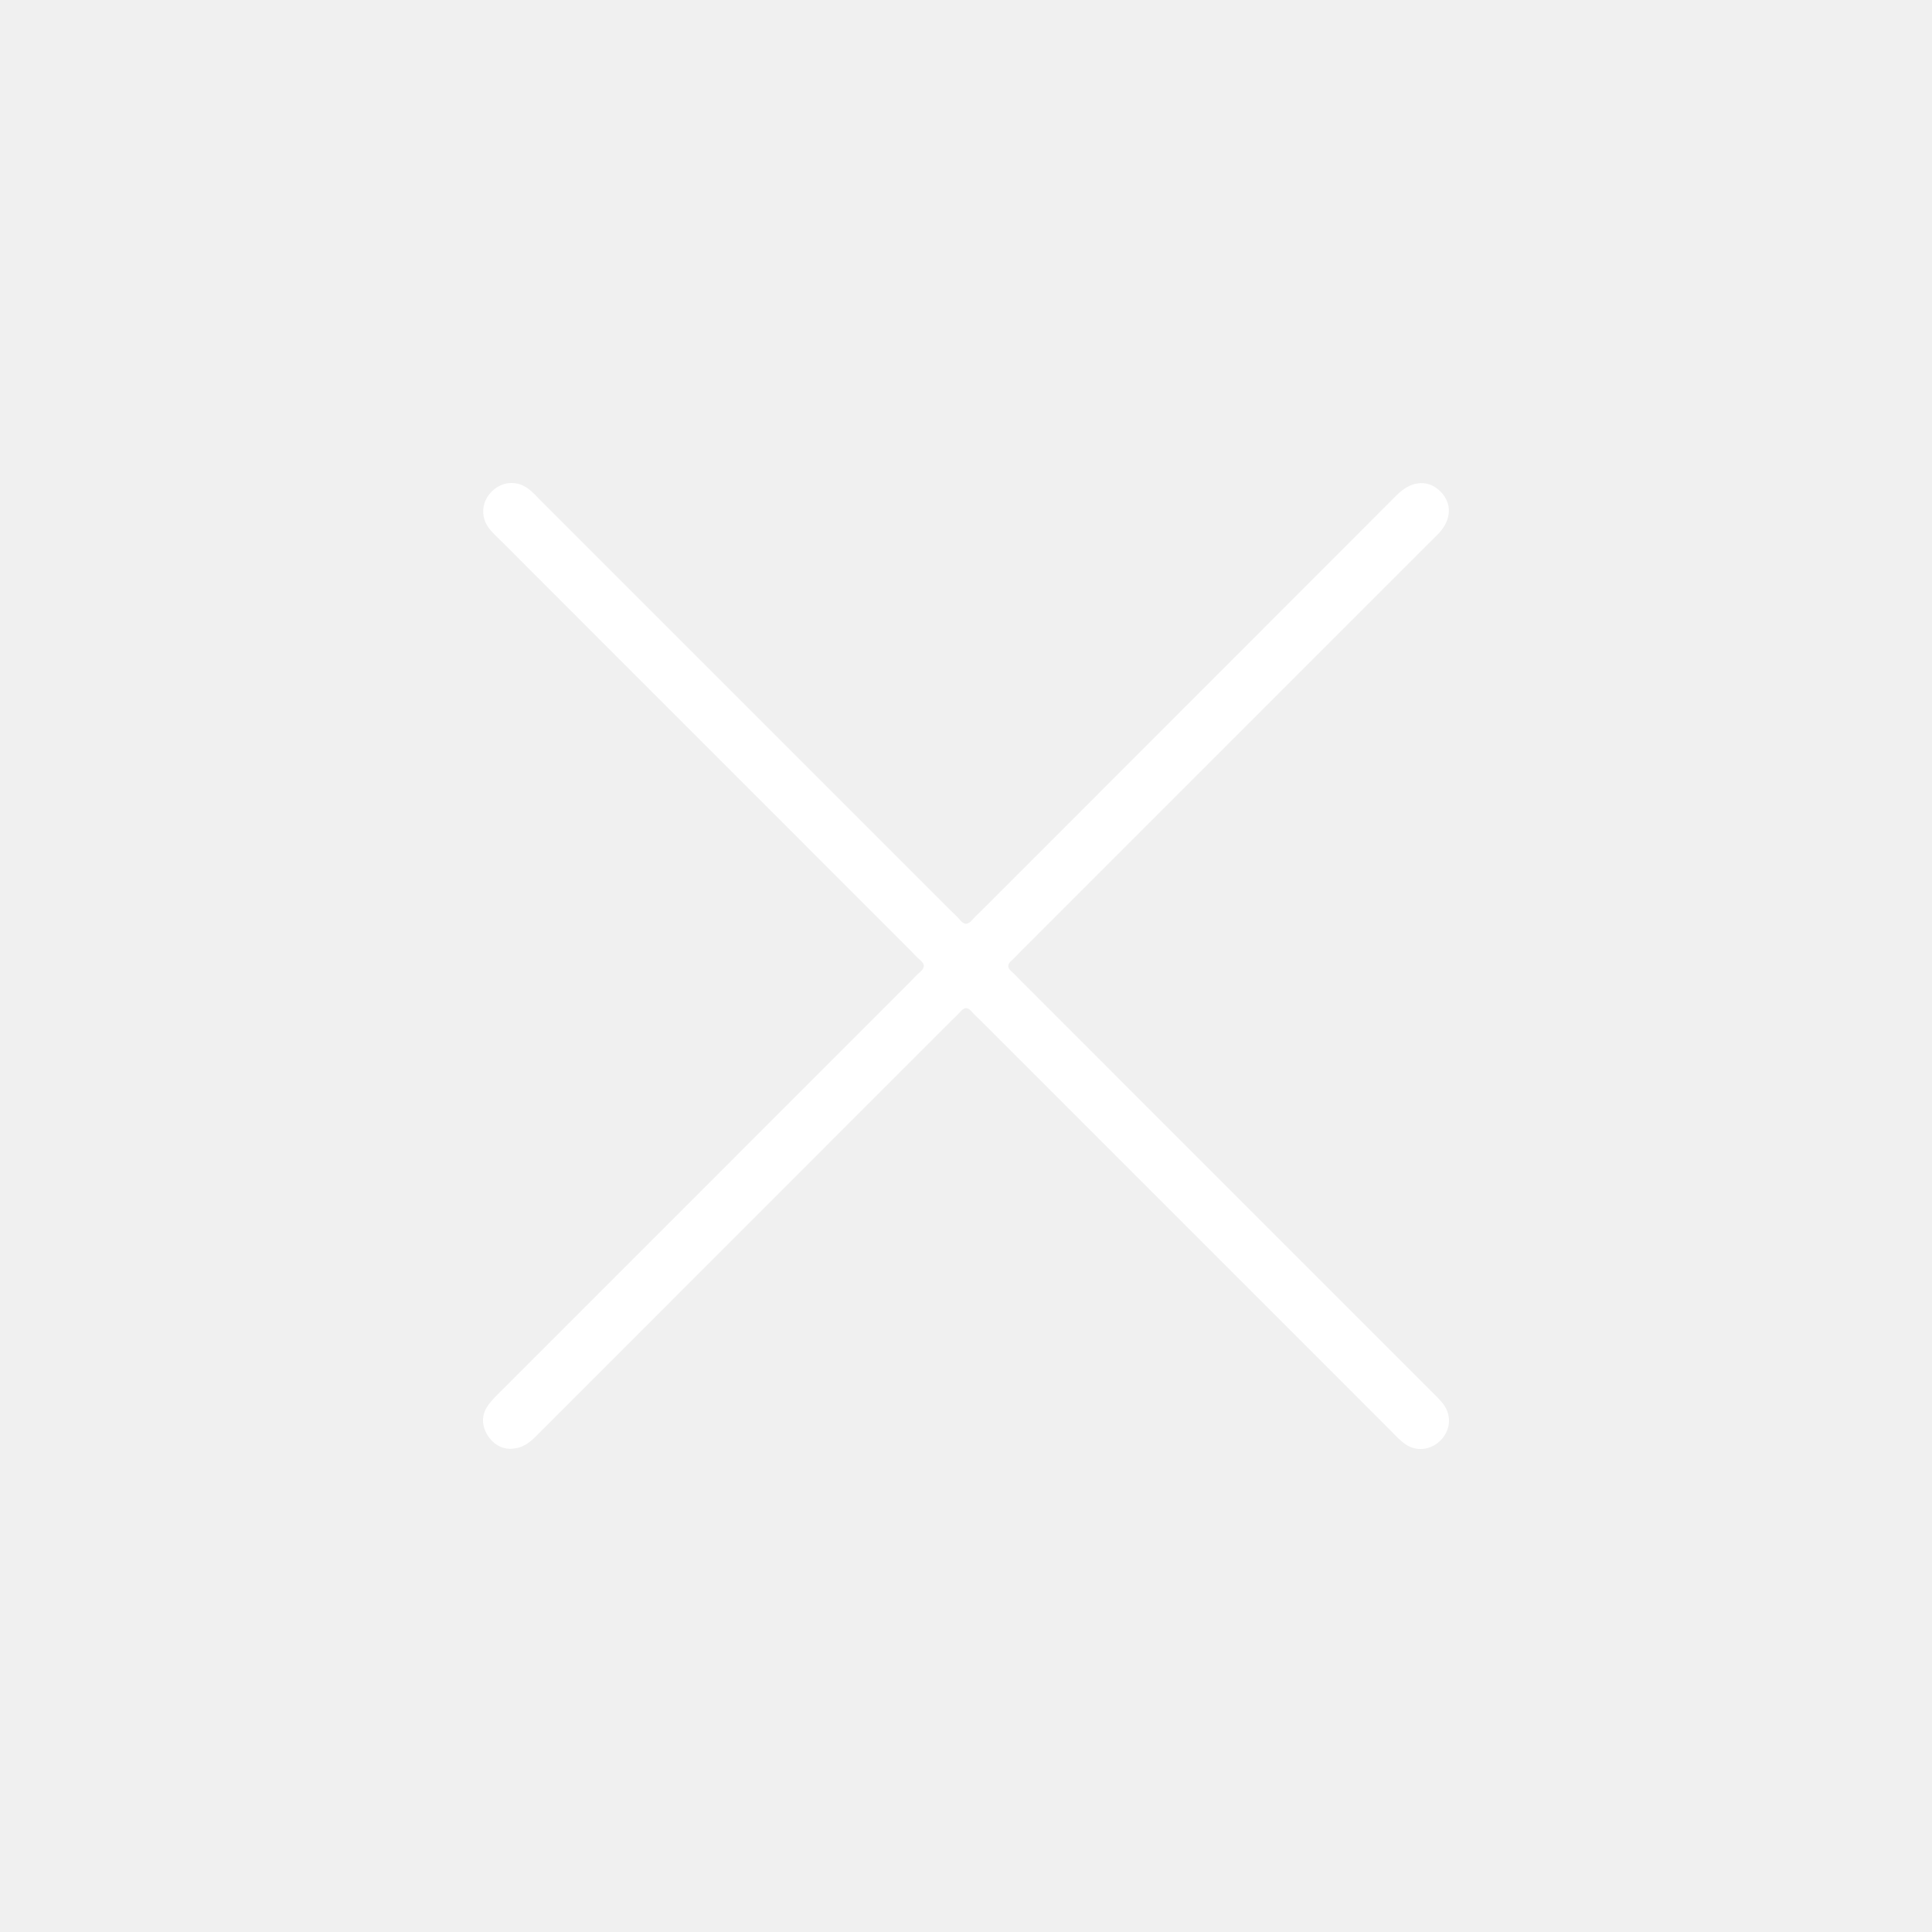
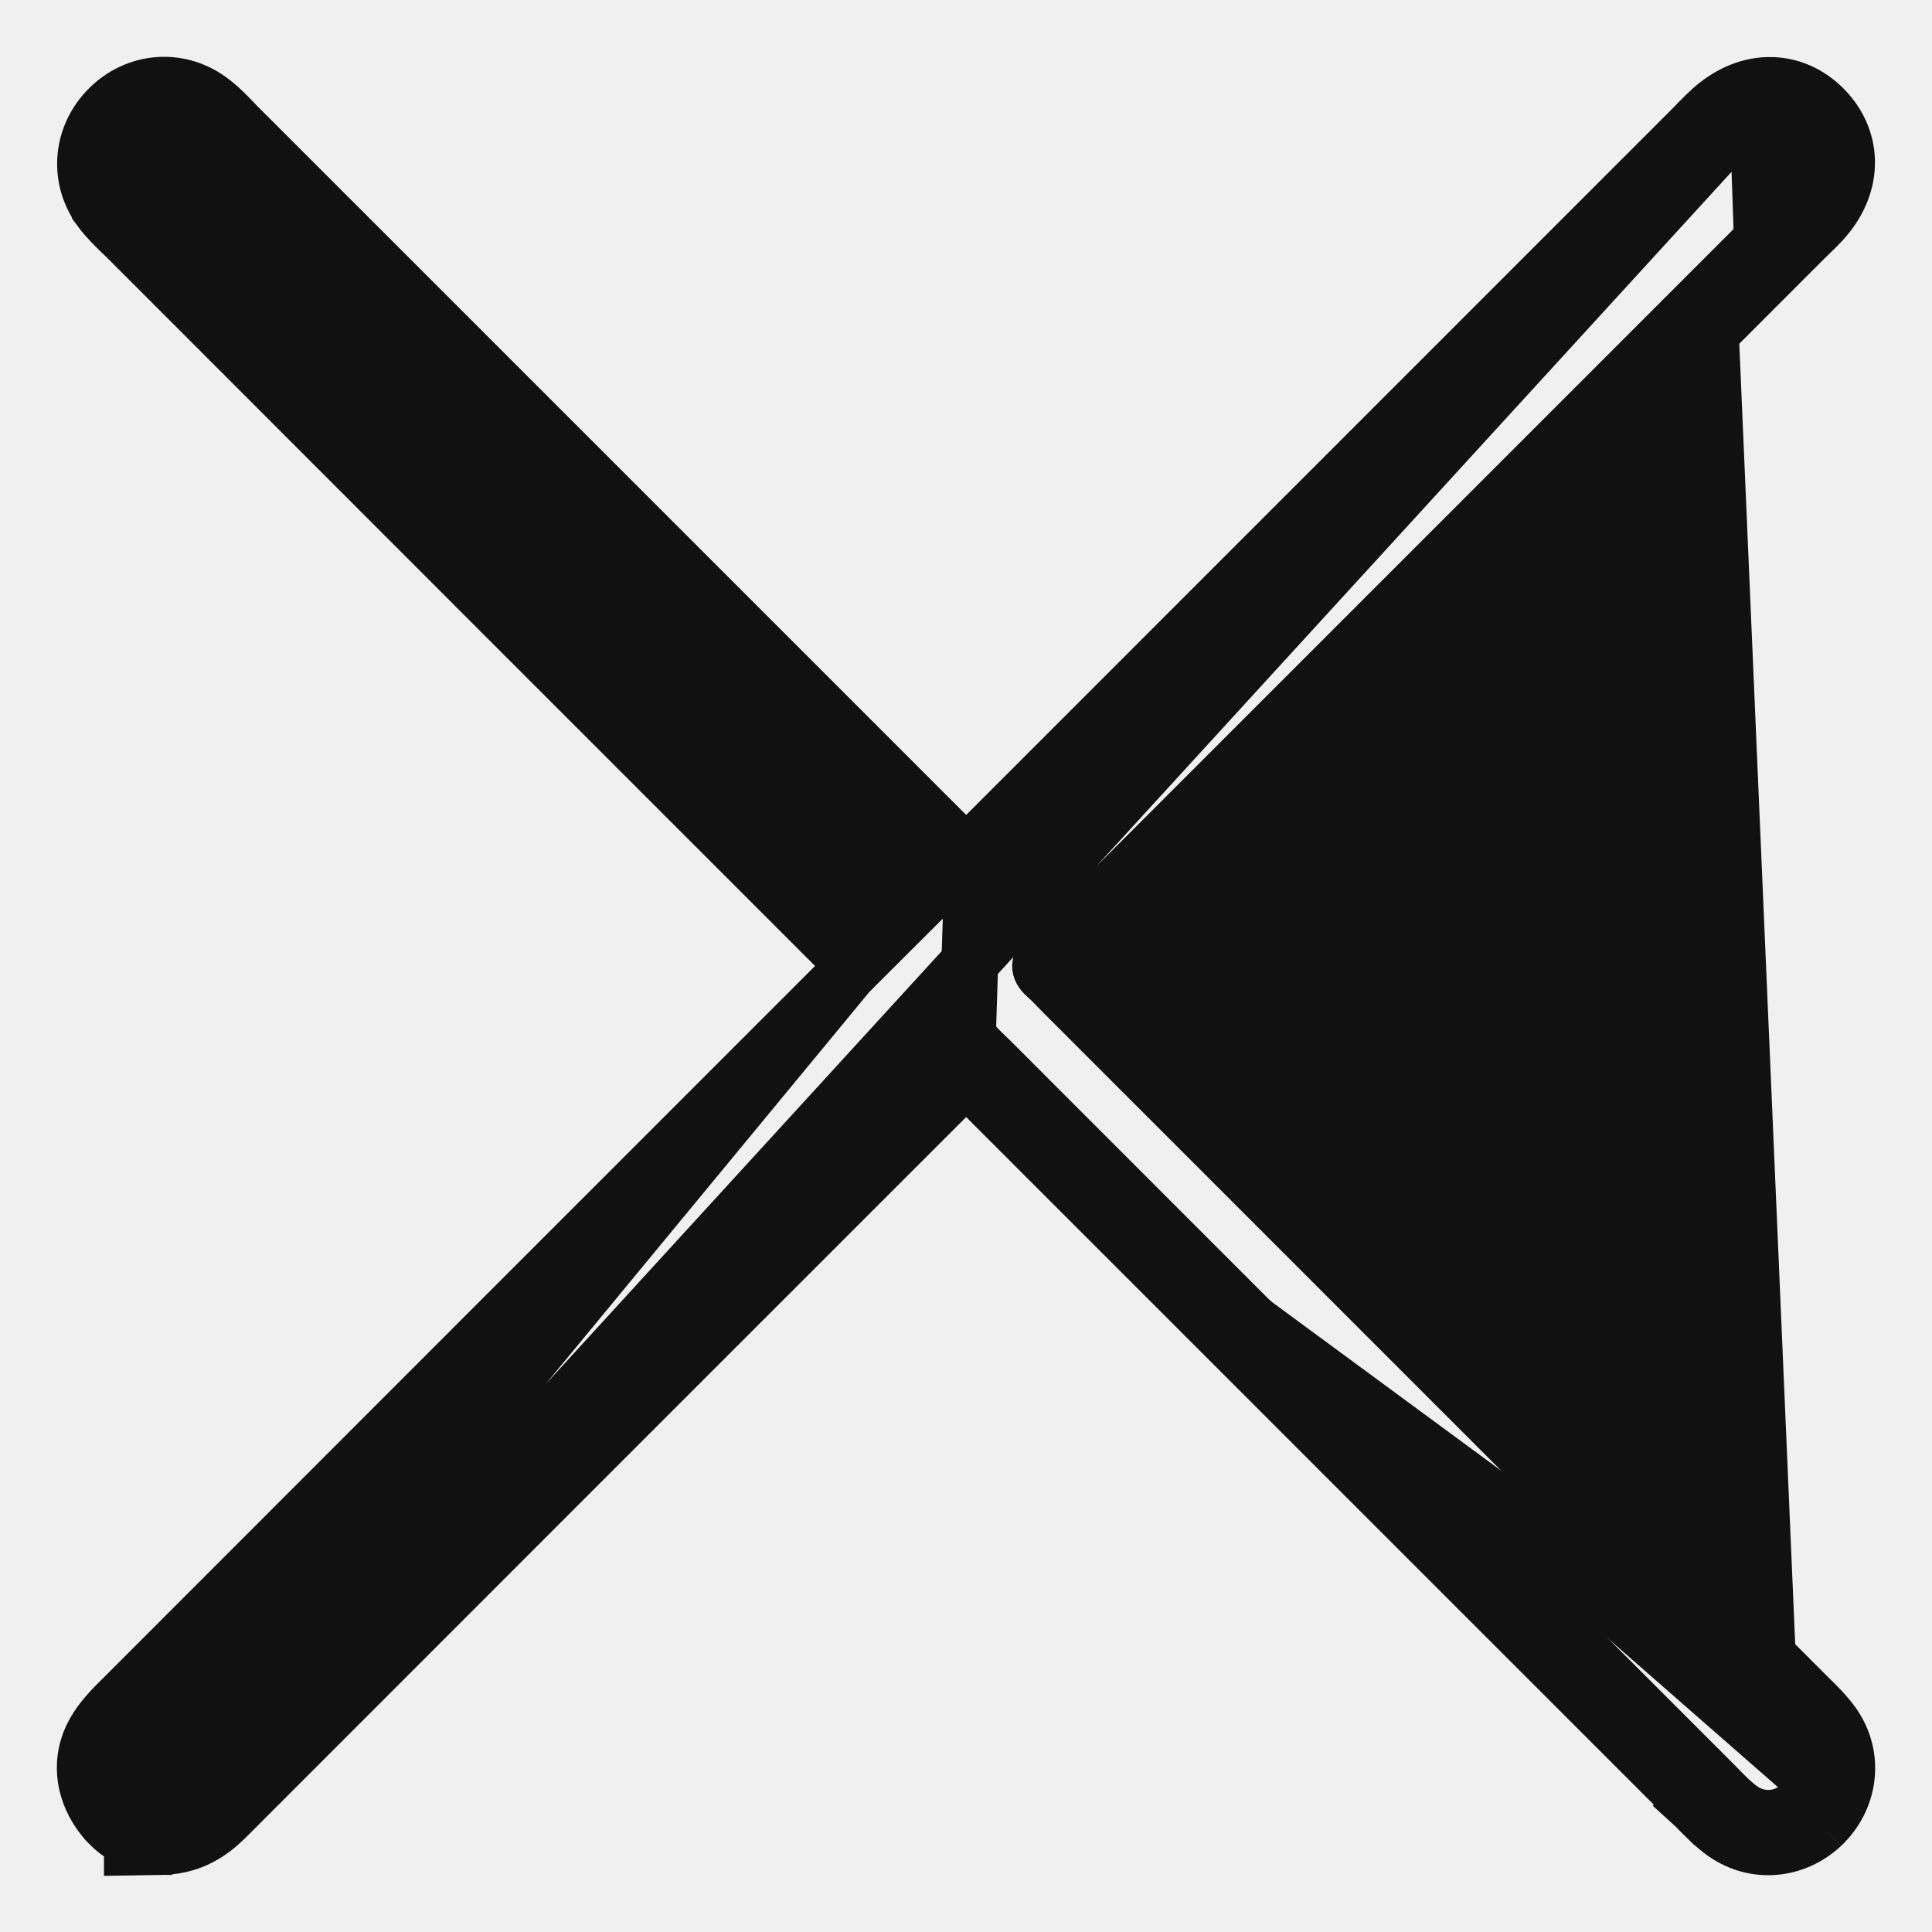
- <svg xmlns="http://www.w3.org/2000/svg" width="40" height="40" viewBox="0 0 40 40" fill="none">
-   <path d="M10.554 29.997C10.385 29.994 10.207 29.9 10.09 29.708C9.973 29.514 9.966 29.307 10.091 29.117C10.168 28.999 10.275 28.899 10.376 28.798C13.2 25.972 16.025 23.147 18.851 20.321C18.915 20.257 18.976 20.188 19.044 20.129C19.143 20.045 19.162 19.968 19.051 19.877C18.982 19.819 18.922 19.749 18.857 19.685C16.033 16.859 13.208 14.034 10.383 11.208C10.29 11.116 10.19 11.029 10.115 10.924C9.943 10.686 9.975 10.382 10.18 10.177C10.385 9.971 10.689 9.939 10.928 10.112C11.032 10.187 11.119 10.287 11.211 10.38C14.036 13.204 16.861 16.03 19.687 18.856C19.751 18.92 19.822 18.98 19.879 19.05C19.971 19.16 20.046 19.143 20.132 19.043C20.19 18.975 20.26 18.914 20.324 18.85C23.13 16.041 25.937 13.234 28.743 10.427C28.817 10.354 28.888 10.277 28.965 10.207C29.257 9.942 29.589 9.934 29.831 10.184C30.061 10.423 30.053 10.744 29.806 11.022C29.738 11.099 29.66 11.169 29.586 11.244C26.77 14.06 23.954 16.877 21.138 19.692C21.074 19.757 21.013 19.825 20.945 19.886C20.859 19.96 20.846 20.028 20.938 20.109C21.007 20.169 21.068 20.237 21.132 20.302C23.957 23.127 26.782 25.953 29.607 28.779C29.708 28.88 29.817 28.977 29.898 29.093C30.065 29.334 30.021 29.64 29.809 29.837C29.609 30.026 29.321 30.057 29.093 29.898C28.977 29.816 28.879 29.708 28.779 29.606C25.953 26.782 23.128 23.955 20.303 21.13C20.239 21.066 20.17 21.005 20.11 20.936C20.029 20.843 19.961 20.858 19.886 20.943C19.826 21.011 19.758 21.073 19.693 21.137C16.85 23.981 14.007 26.824 11.164 29.669C11.007 29.826 10.857 29.993 10.554 29.997V29.997Z" fill="white" />
+ <svg xmlns="http://www.w3.org/2000/svg" width="17" height="17" viewBox="0 0 17 17" fill="none">
+   <path d="M15.224 1.155C15.443 0.957 15.692 0.95 15.873 1.138C16.046 1.317 16.04 1.558 15.855 1.766C15.821 1.804 15.784 1.84 15.747 1.876C15.728 1.895 15.709 1.914 15.69 1.933L9.354 8.269C9.338 8.285 9.323 8.301 9.308 8.316C9.276 8.35 9.243 8.383 9.208 8.414C9.144 8.47 9.135 8.521 9.204 8.582C9.241 8.614 9.274 8.649 9.308 8.684C9.322 8.698 9.335 8.712 9.349 8.726C11.468 10.845 13.587 12.964 15.705 15.084M15.224 1.155L1.873 15.751C4.003 13.62 6.134 11.489 8.266 9.357L8.27 9.353C8.284 9.339 8.297 9.326 8.311 9.313C8.347 9.278 8.382 9.244 8.415 9.207C8.471 9.143 8.521 9.132 8.582 9.202C8.613 9.237 8.646 9.269 8.68 9.301C8.696 9.317 8.711 9.332 8.727 9.347C9.258 9.879 9.789 10.41 10.32 10.941C11.908 12.529 13.496 14.117 15.084 15.705C15.098 15.719 15.111 15.733 15.125 15.747C15.187 15.81 15.248 15.873 15.319 15.923C15.49 16.043 15.707 16.019 15.857 15.878M15.224 1.155C15.184 1.192 15.146 1.231 15.107 1.27C15.091 1.287 15.074 1.304 15.058 1.32C12.953 3.425 10.848 5.531 8.743 7.637M15.224 1.155L8.743 7.637M15.705 15.084C15.72 15.099 15.736 15.114 15.751 15.129C15.813 15.19 15.875 15.25 15.923 15.32C16.049 15.5 16.016 15.73 15.857 15.878M15.705 15.084L15.882 14.907M15.705 15.084L15.882 14.907C15.882 14.907 15.882 14.907 15.882 14.907M15.857 15.878L16.028 16.061C16.028 16.061 16.028 16.061 16.028 16.061M15.857 15.878L16.028 16.06C16.028 16.06 16.028 16.061 16.028 16.061M16.028 16.061C15.797 16.277 15.451 16.32 15.176 16.128L15.176 16.128C15.084 16.063 15.002 15.978 14.94 15.915C14.928 15.903 14.917 15.891 14.906 15.881L15.084 15.705L14.907 15.881C13.319 14.294 11.732 12.706 10.144 11.118C9.613 10.587 9.081 10.056 8.55 9.524C8.541 9.515 8.53 9.504 8.517 9.492C8.512 9.487 8.507 9.482 8.501 9.477M16.028 16.061C16.271 15.833 16.329 15.466 16.129 15.177L16.129 15.177C16.065 15.086 15.98 15.003 15.918 14.943C15.905 14.93 15.893 14.918 15.882 14.907M8.501 9.477L8.566 7.46C10.671 5.354 12.776 3.249 14.881 1.144C14.893 1.131 14.908 1.117 14.923 1.101C14.963 1.06 15.01 1.012 15.056 0.97L15.056 0.97C15.198 0.841 15.37 0.757 15.556 0.752C15.746 0.747 15.919 0.826 16.053 0.964L16.053 0.964C16.181 1.097 16.253 1.266 16.248 1.448C16.243 1.627 16.165 1.794 16.042 1.932L16.042 1.932C16.002 1.977 15.952 2.026 15.911 2.065C15.894 2.082 15.879 2.096 15.867 2.108L15.866 2.109L12.698 5.278L9.531 8.446C9.521 8.456 9.51 8.467 9.497 8.481C9.491 8.487 9.485 8.493 9.478 8.5C9.484 8.507 9.49 8.513 9.496 8.519C9.507 8.531 9.518 8.541 9.526 8.55C11.645 10.669 13.764 12.788 15.882 14.907M8.501 9.477C8.534 9.445 8.57 9.409 8.602 9.373L8.602 9.373C8.604 9.371 8.605 9.37 8.605 9.37C8.605 9.37 8.604 9.371 8.602 9.372C8.602 9.372 8.602 9.373 8.602 9.373C8.6 9.374 8.597 9.376 8.593 9.379C8.581 9.387 8.554 9.401 8.516 9.404C8.444 9.409 8.402 9.374 8.394 9.367C8.394 9.367 8.394 9.367 8.394 9.367C8.393 9.366 8.393 9.365 8.393 9.365C8.393 9.365 8.393 9.366 8.394 9.367L8.394 9.367C8.427 9.404 8.467 9.444 8.501 9.477ZM8.501 9.477C8.493 9.484 8.485 9.492 8.478 9.499C8.466 9.51 8.456 9.521 8.446 9.53L8.447 9.529L8.27 9.353L8.446 9.53L8.43 9.547C6.302 11.674 4.176 13.801 2.05 15.928L2.049 15.928C2.042 15.935 2.035 15.943 2.027 15.951C1.917 16.063 1.739 16.243 1.419 16.248L1.165 16.252V16.192M8.501 9.477L1.412 16.247C1.327 16.246 1.243 16.227 1.165 16.192M1.165 16.192C1.042 16.136 0.933 16.04 0.854 15.91L0.854 15.91C0.722 15.692 0.707 15.432 0.859 15.201C0.926 15.099 1.014 15.011 1.08 14.947C1.089 14.938 1.097 14.93 1.105 14.922C3.223 12.802 5.342 10.683 7.461 8.564C7.461 8.564 7.461 8.564 7.461 8.564M1.165 16.192L7.461 8.564M7.461 8.564C7.469 8.556 7.48 8.546 7.491 8.533C7.501 8.523 7.512 8.512 7.524 8.5M7.461 8.564L7.524 8.5M7.524 8.5C7.513 8.489 7.504 8.479 7.495 8.471C7.484 8.458 7.474 8.448 7.467 8.441L7.466 8.44L7.466 8.44L4.288 5.262L1.11 2.082C1.1 2.072 1.087 2.06 1.073 2.047C1.018 1.994 0.941 1.919 0.883 1.84L0.883 1.839C0.68 1.557 0.721 1.193 0.958 0.956C1.195 0.718 1.559 0.677 1.842 0.881C1.922 0.938 1.997 1.016 2.05 1.071C2.063 1.085 2.075 1.098 2.085 1.108C4.204 3.226 6.322 5.345 8.441 7.464L8.442 7.465C8.449 7.472 8.459 7.481 8.47 7.492C8.48 7.501 8.49 7.511 8.502 7.523C8.514 7.511 8.525 7.5 8.535 7.491C8.547 7.479 8.558 7.469 8.566 7.461L7.524 8.5ZM8.743 7.637C8.728 7.652 8.712 7.667 8.697 7.682C8.663 7.715 8.629 7.747 8.599 7.783C8.535 7.857 8.478 7.87 8.409 7.788M8.743 7.637L8.265 7.641L8.265 7.642C8.28 7.657 8.295 7.671 8.311 7.686C8.345 7.719 8.38 7.751 8.409 7.788M8.409 7.788L8.509 7.706L8.599 7.782L8.509 7.706L8.602 7.629C8.603 7.63 8.604 7.63 8.604 7.631M8.409 7.788L8.508 7.706M8.604 7.631C8.605 7.631 8.605 7.632 8.605 7.632C8.605 7.632 8.605 7.631 8.604 7.631ZM8.604 7.631C8.604 7.63 8.603 7.629 8.602 7.628L8.602 7.628M8.602 7.628C8.59 7.619 8.552 7.59 8.487 7.595C8.448 7.598 8.422 7.612 8.411 7.62C8.411 7.62 8.41 7.62 8.41 7.621M8.602 7.628L8.509 7.705M8.602 7.628L8.509 7.705M8.41 7.621L8.409 7.62C8.409 7.62 8.409 7.62 8.409 7.62C8.402 7.628 8.402 7.626 8.409 7.621M8.41 7.621C8.41 7.621 8.409 7.621 8.409 7.621M8.41 7.621L8.509 7.705M8.409 7.621L8.508 7.706M8.409 7.621L8.408 7.62L8.409 7.621ZM8.409 7.621L8.508 7.706M8.508 7.706L8.509 7.705M7.632 8.603C7.632 8.603 7.632 8.603 7.631 8.602C7.632 8.603 7.632 8.603 7.632 8.603Z" fill="#111111" stroke="#111111" stroke-width="0.5" />
</svg>
